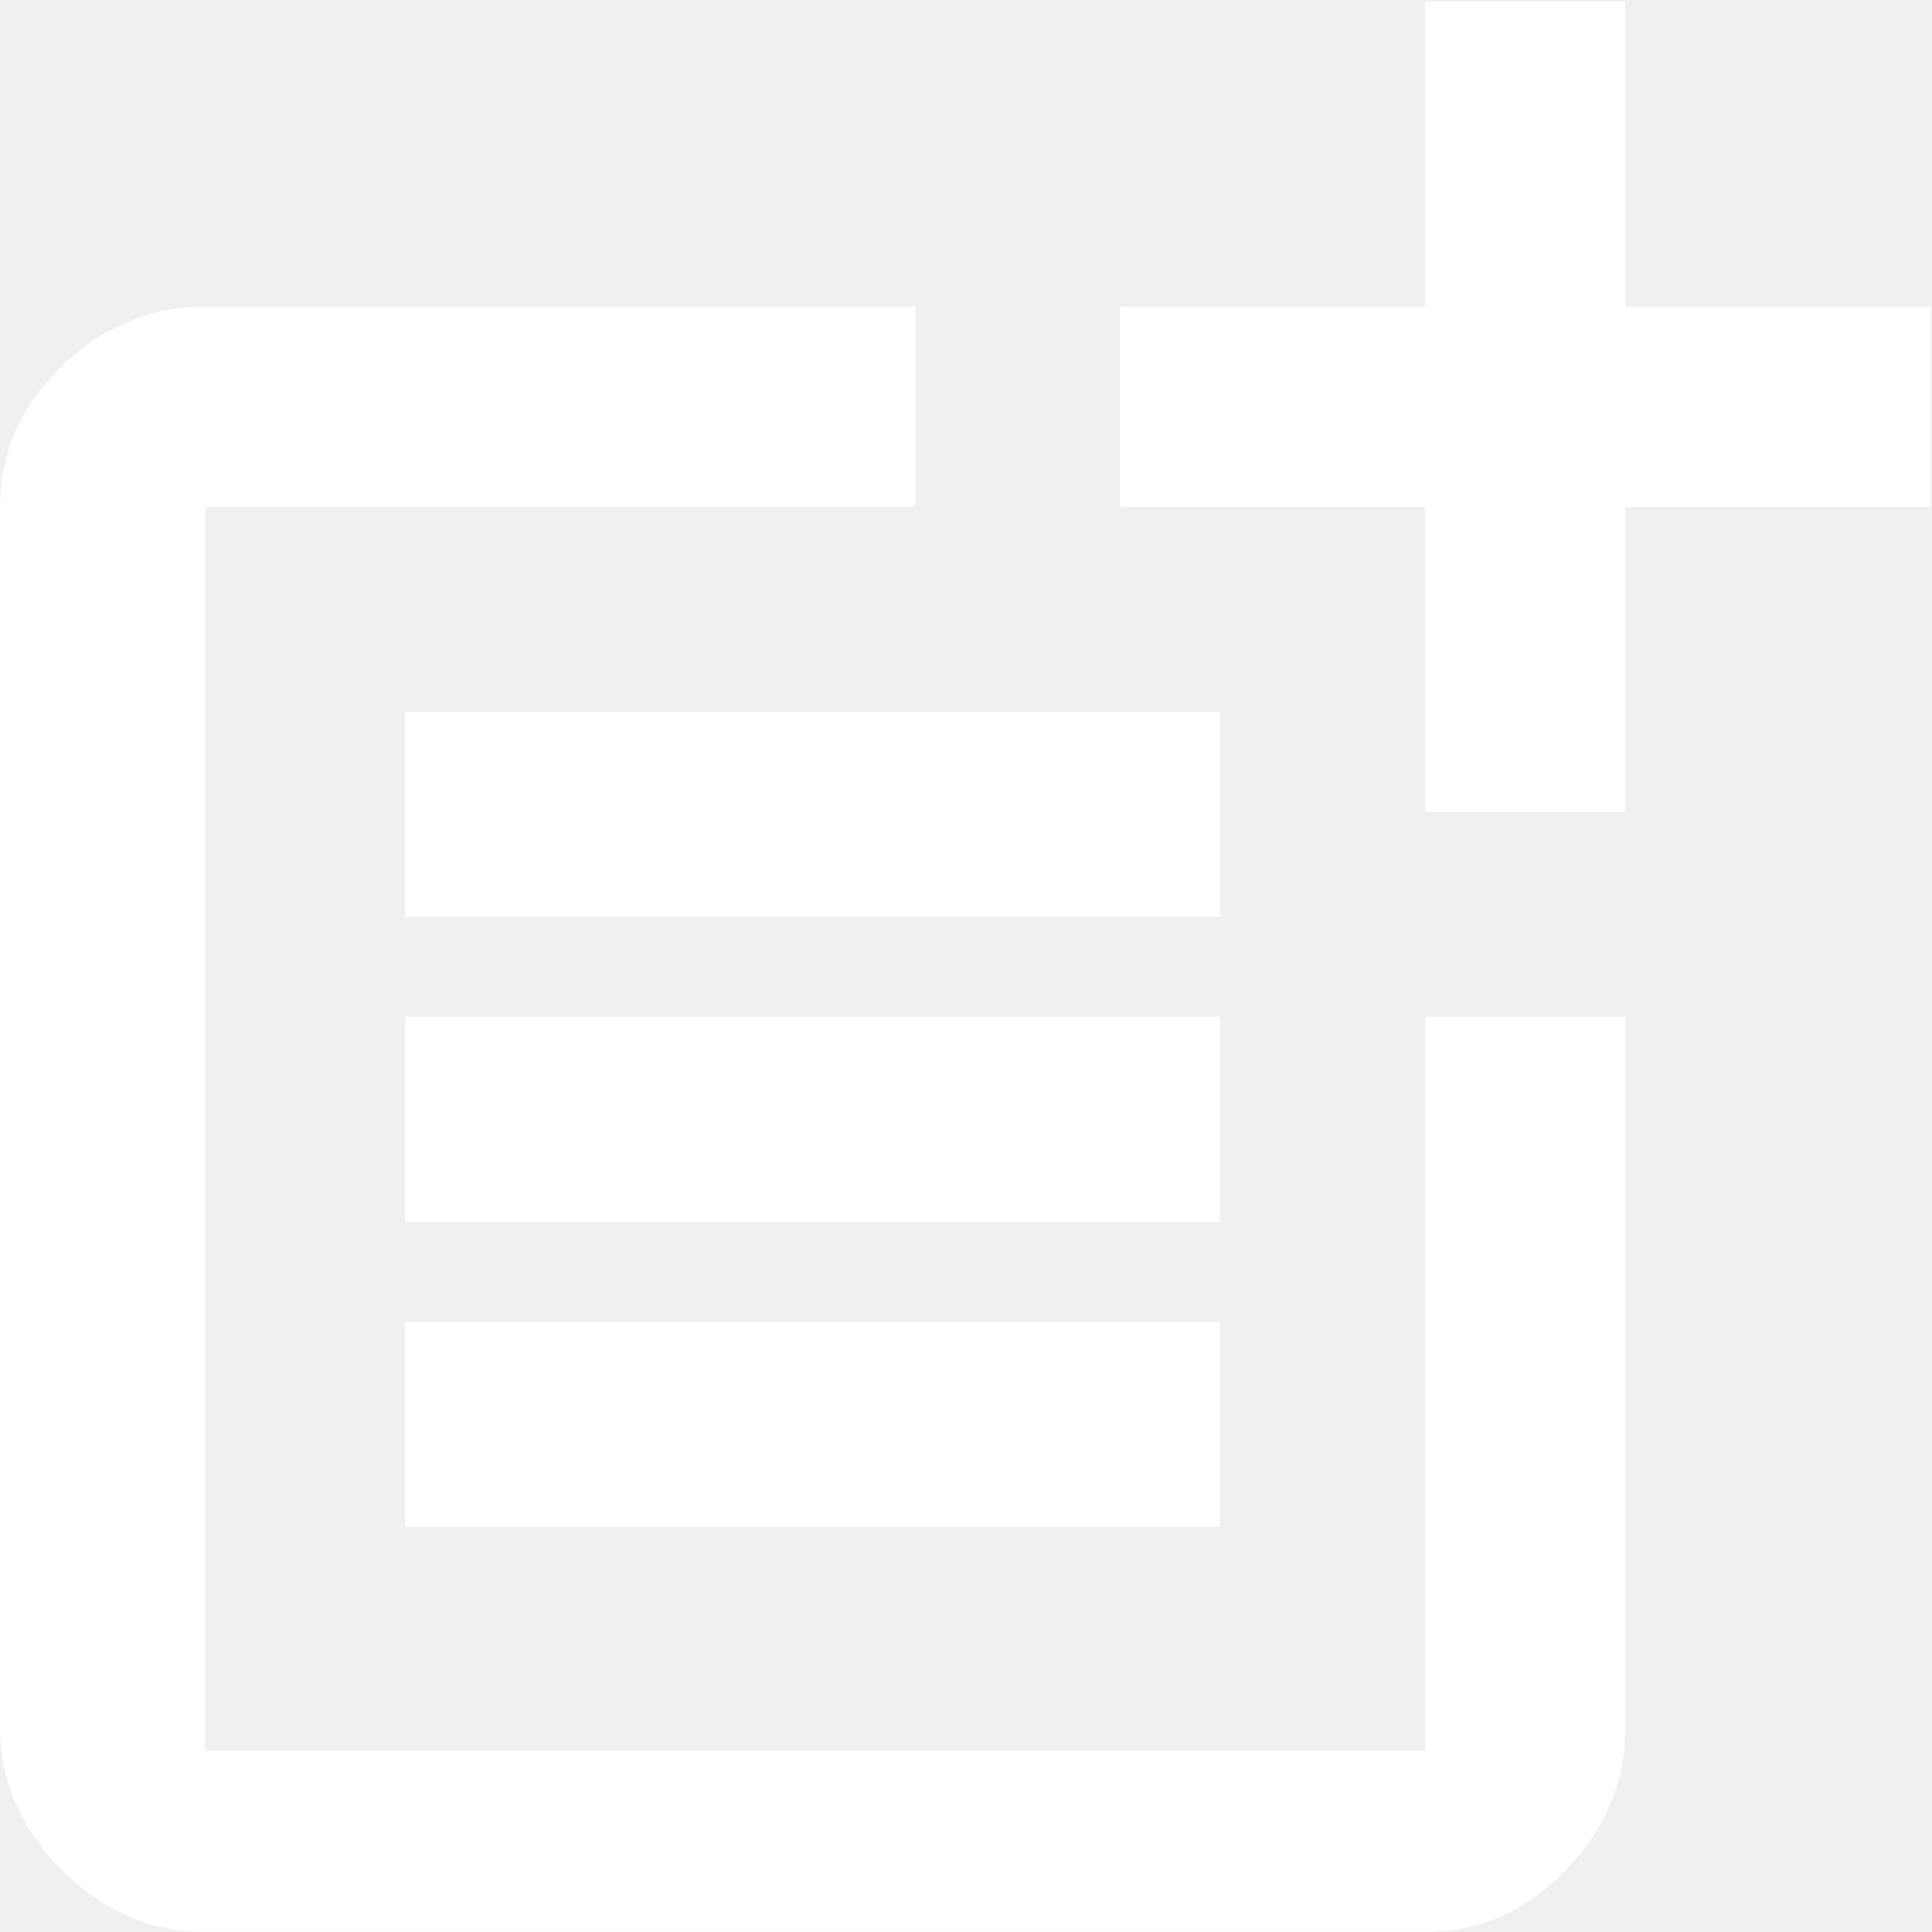
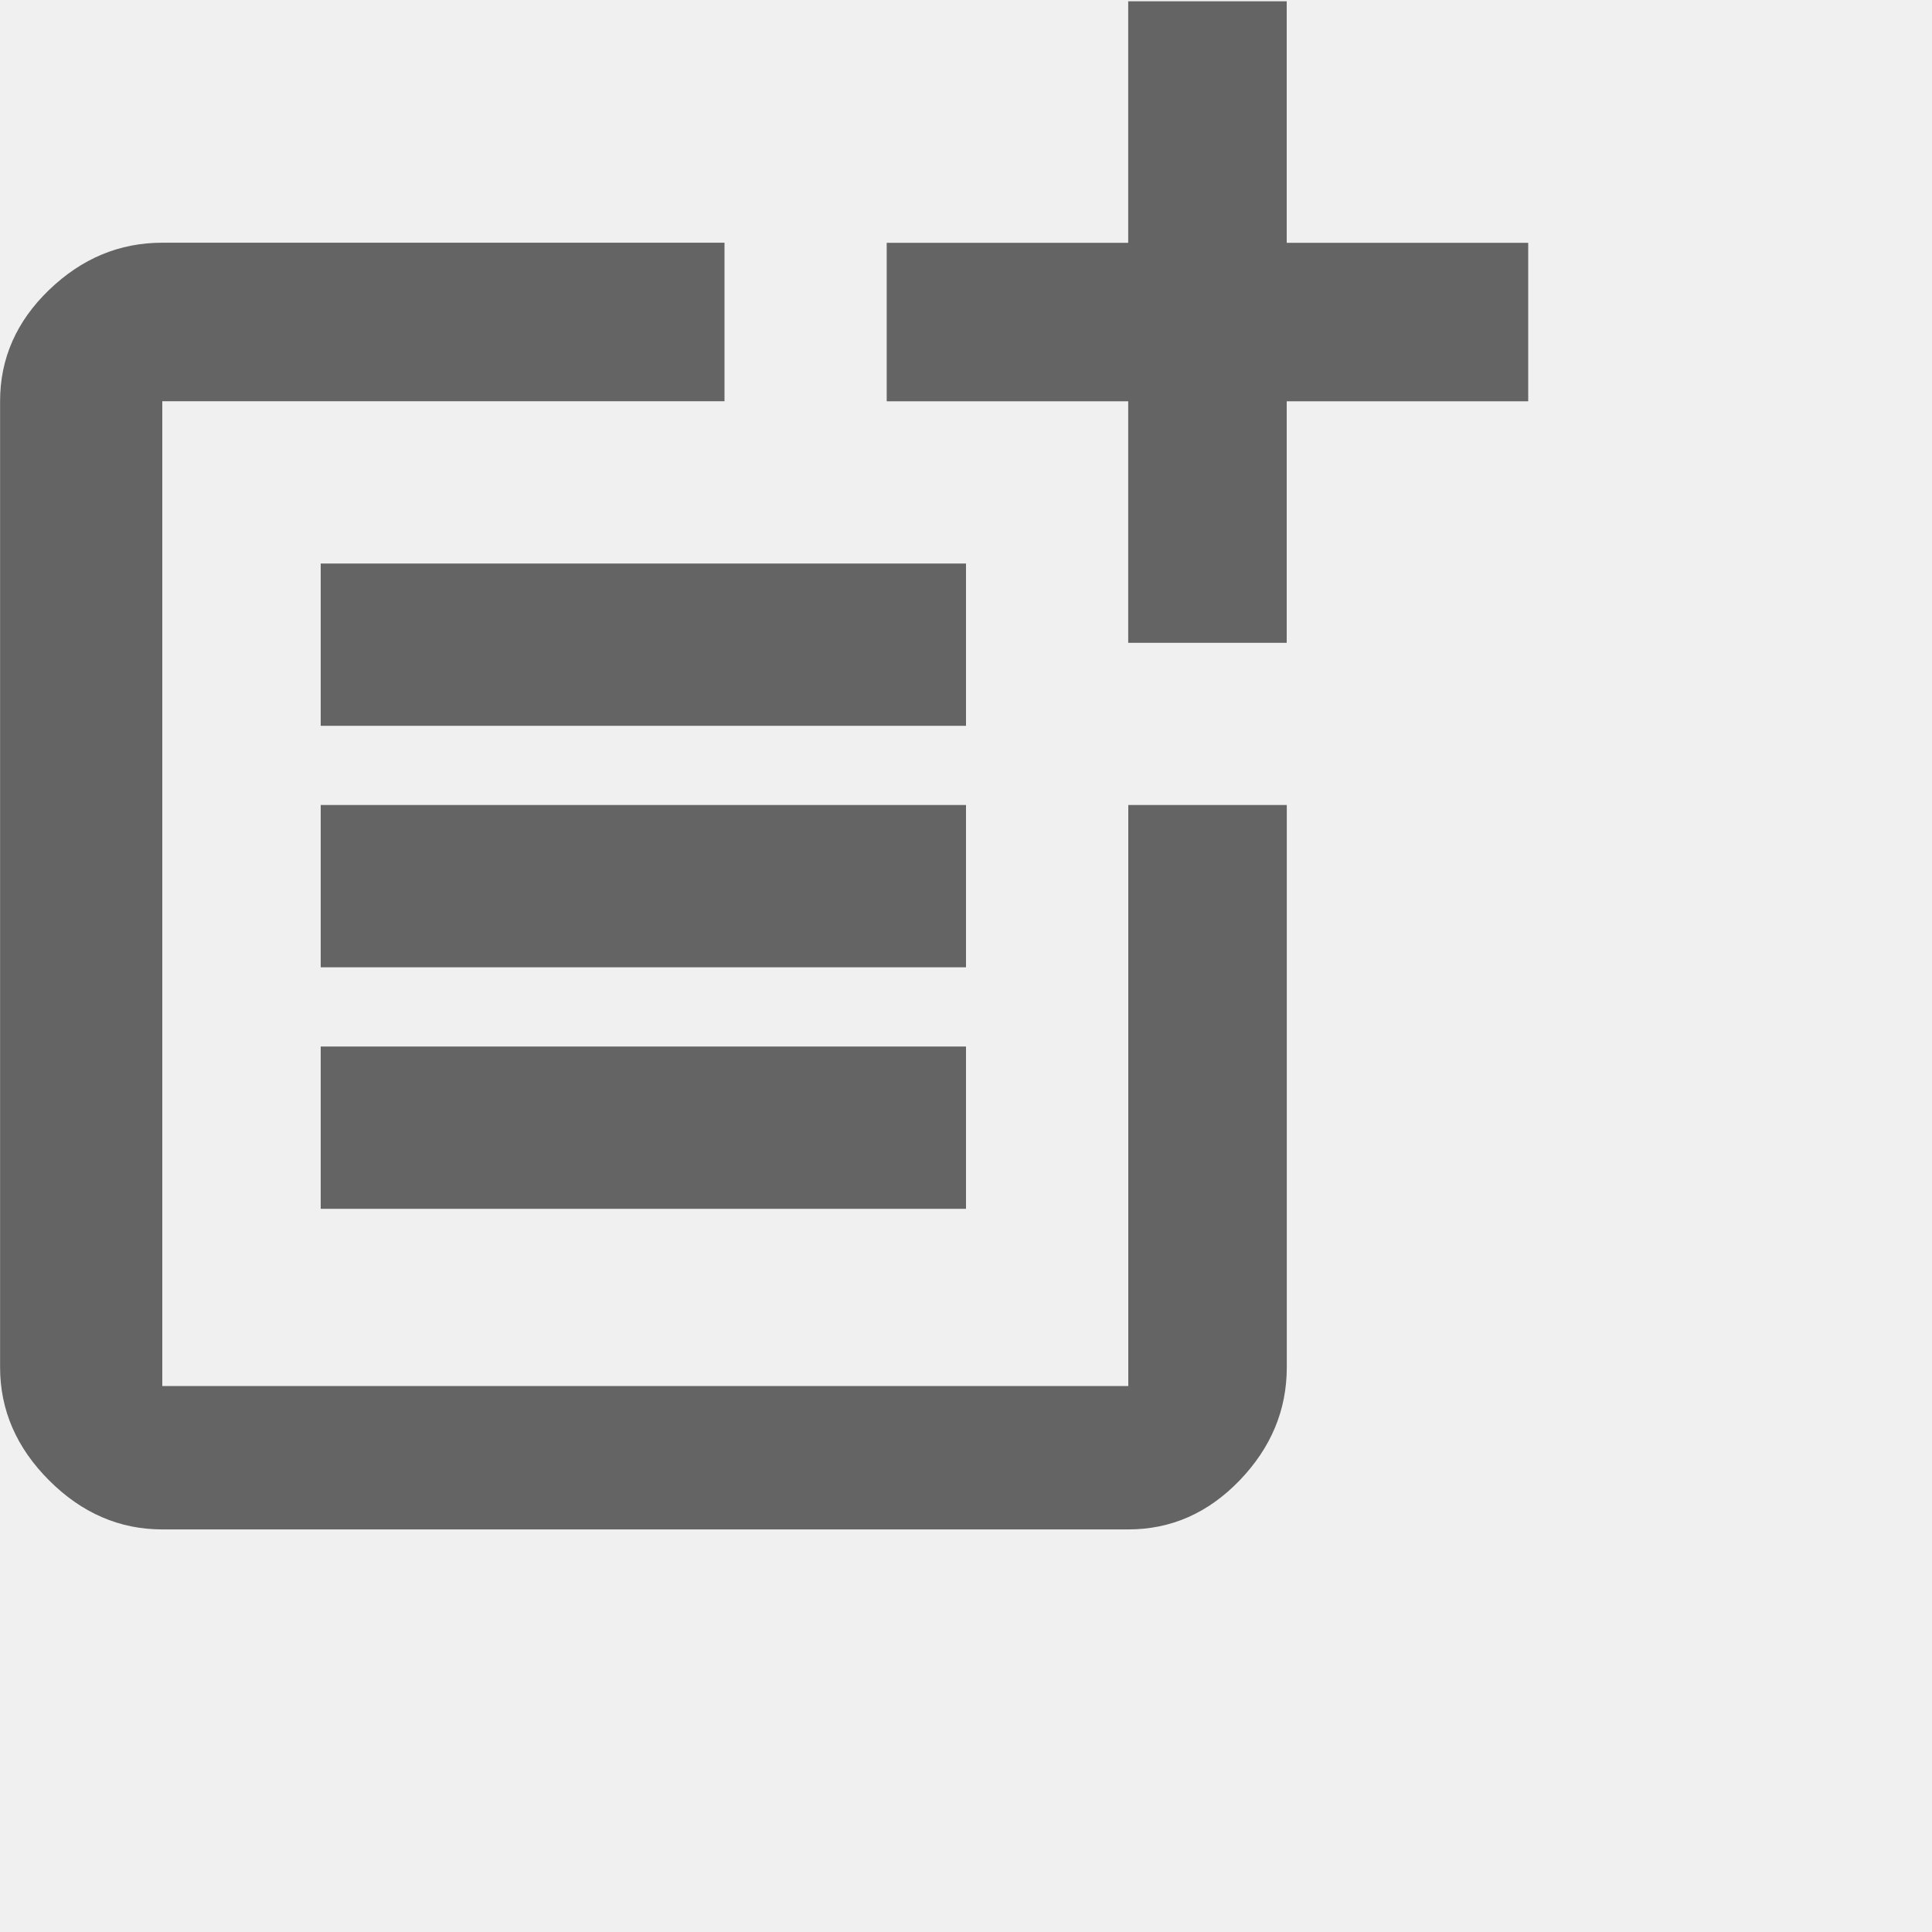
- <svg xmlns="http://www.w3.org/2000/svg" width="19" height="19" viewBox="0 0 19 19" fill="none">
-   <path d="M3.984 13H12V15.016H3.984V13ZM3.984 10H12V12.016H3.984V10ZM3.984 7H12V9.016H3.984V7ZM15.984 0.016V3.016H18.984V4.985H15.984V7.985H14.015V4.985H11.015V3.016H14.015V0.016H15.984ZM14.016 17.219V10H15.985V16.984C15.985 17.515 15.79 17.984 15.399 18.39C15.008 18.796 14.547 18.999 14.016 18.999H2.016C1.485 18.999 1.016 18.796 0.61 18.39C0.204 17.984 0.001 17.515 0.001 16.984V4.984C0.001 4.453 0.204 3.992 0.61 3.601C1.016 3.21 1.485 3.015 2.016 3.015H9V4.984H2.016V17.218H14.016V17.219Z" fill="white" />
+ <svg xmlns="http://www.w3.org/2000/svg" width="24" height="24" viewBox="0 0 24 24" fill="none">
+   <path d="M3.984 13H12V15.016H3.984V13ZM3.984 10H12V12.016H3.984V10ZM3.984 7H12V9.016H3.984V7ZM15.984 0.016V3.016H18.984V4.985H15.984V7.985H14.015V4.985H11.015V3.016H14.015V0.016H15.984ZM14.016 17.219V10H15.985V16.984C15.985 17.515 15.79 17.984 15.399 18.39C15.008 18.796 14.547 18.999 14.016 18.999H2.016C1.485 18.999 1.016 18.796 0.61 18.39C0.204 17.984 0.001 17.515 0.001 16.984V4.984C0.001 4.453 0.204 3.992 0.61 3.601C1.016 3.21 1.485 3.015 2.016 3.015H9V4.984H2.016V17.218H14.016V17.219Z" fill="#313131" fill-opacity="0.73" />
</svg>
